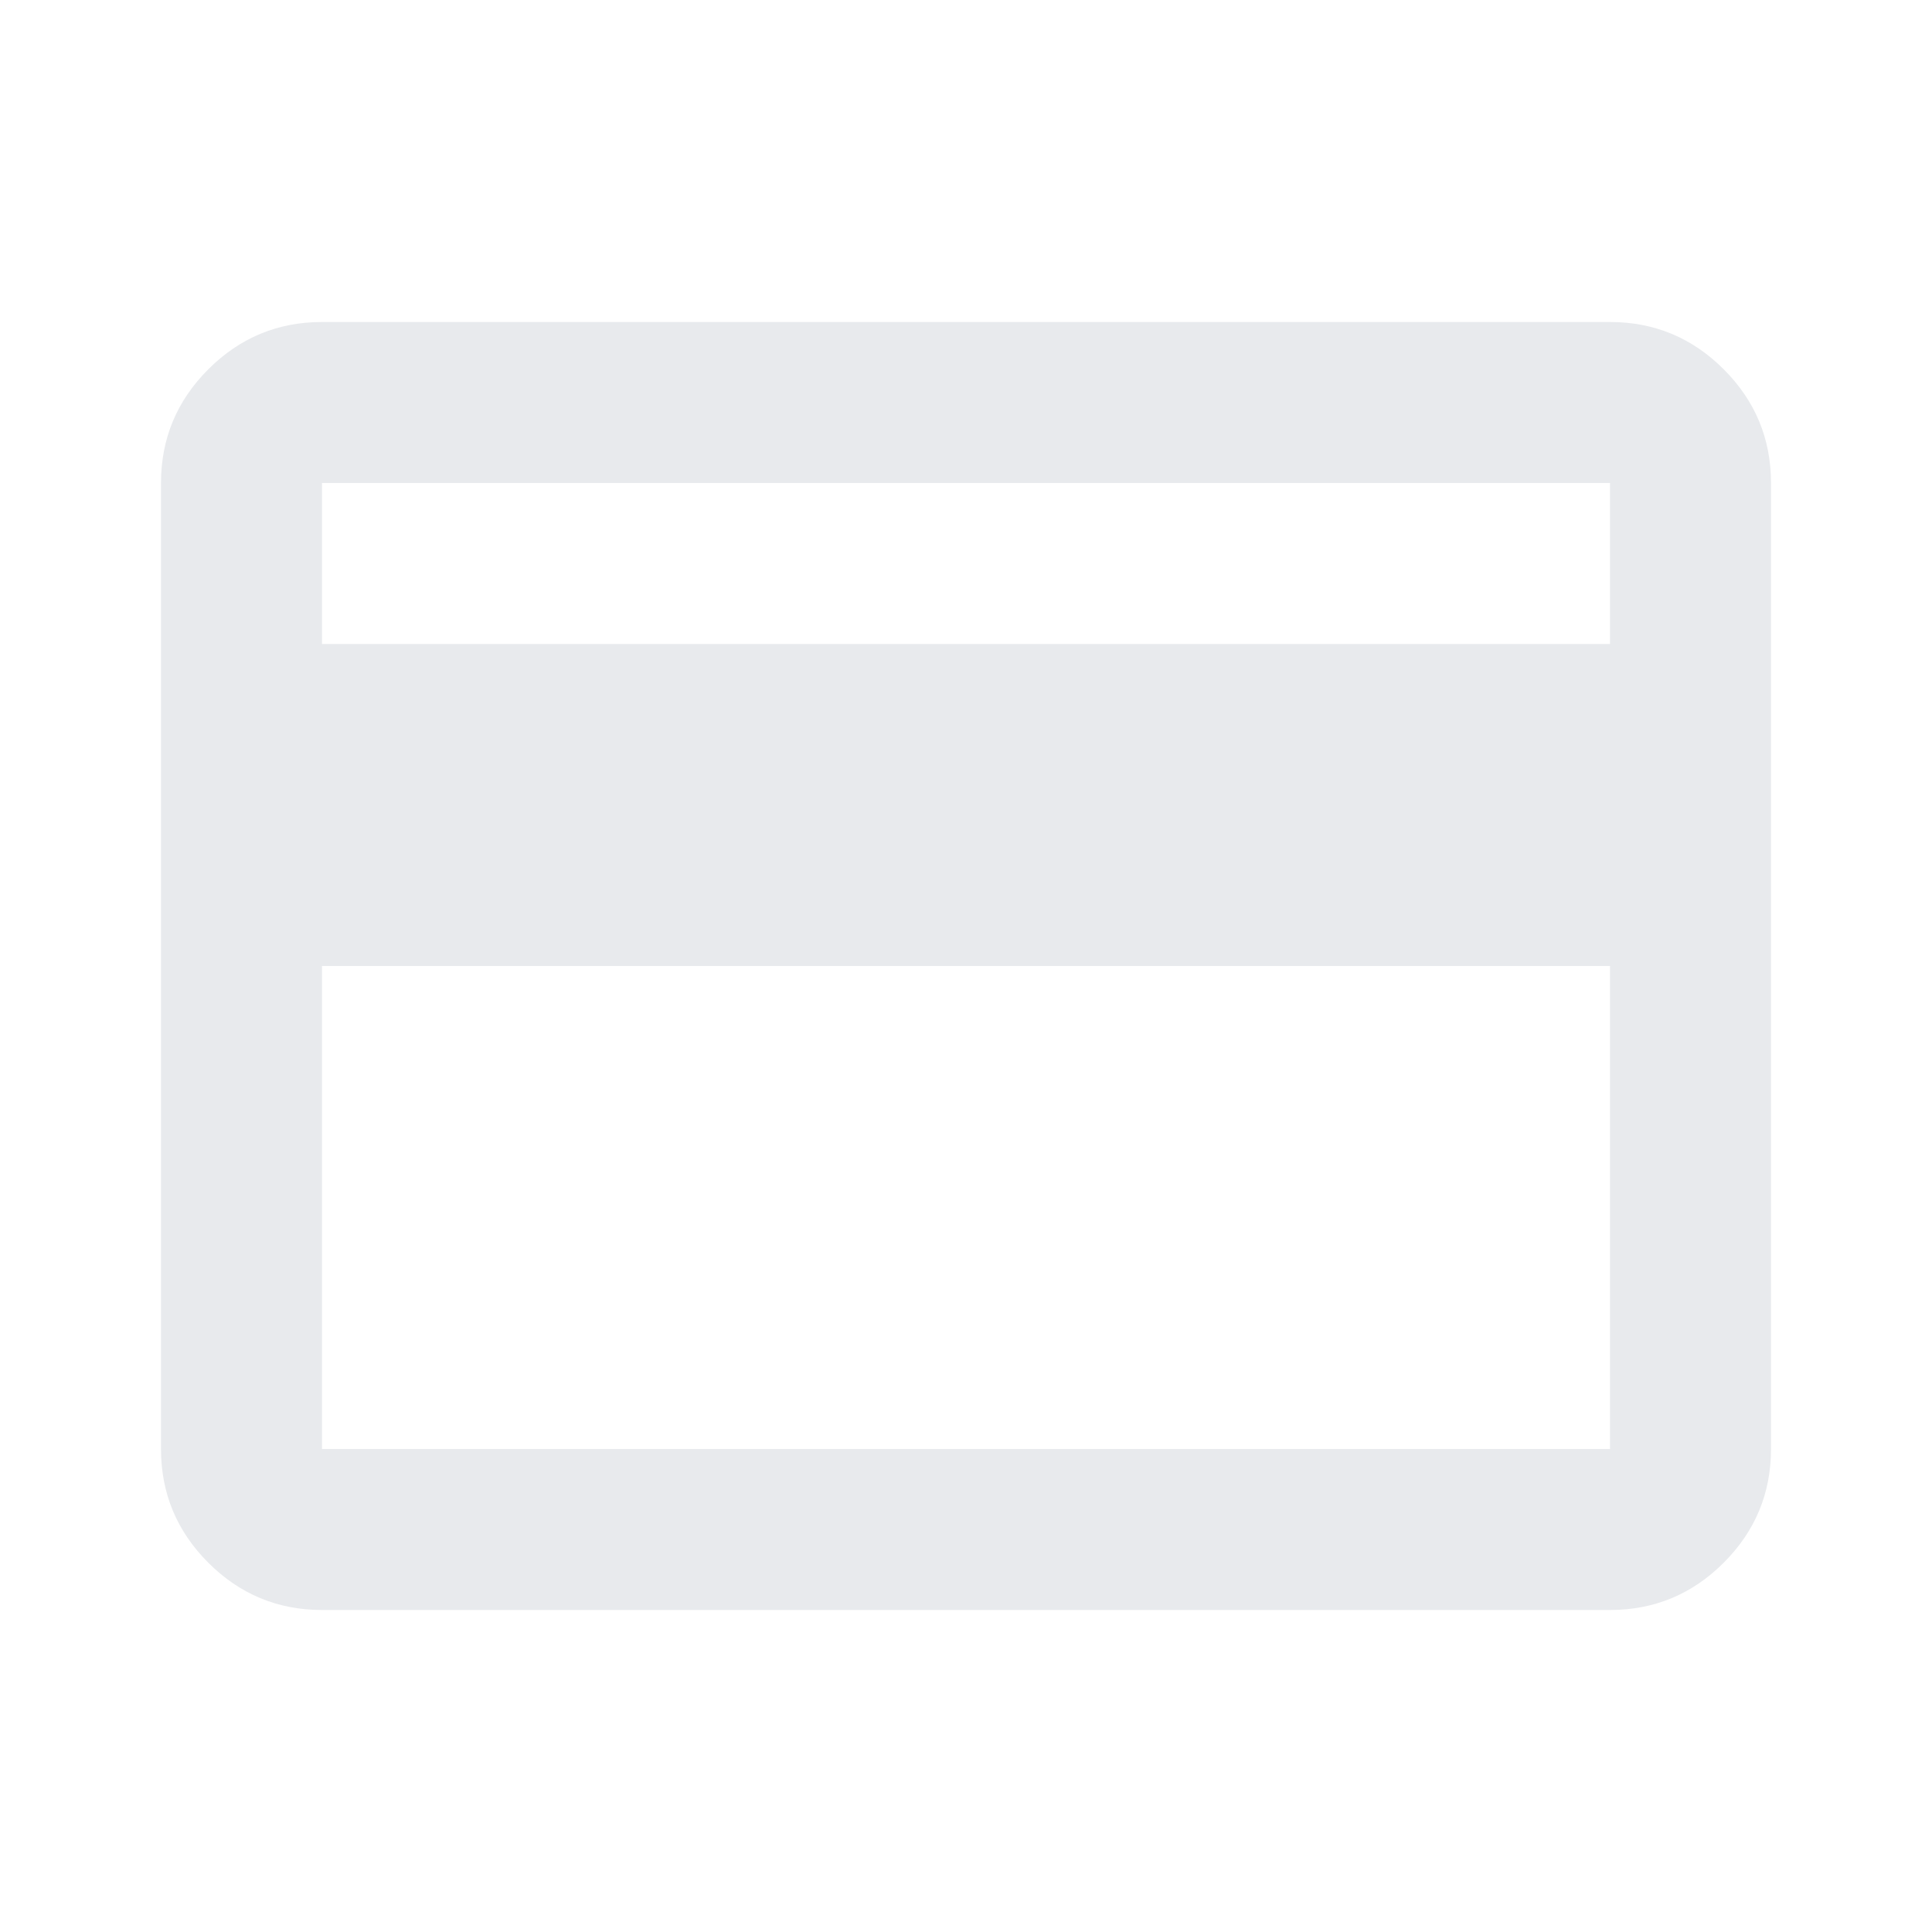
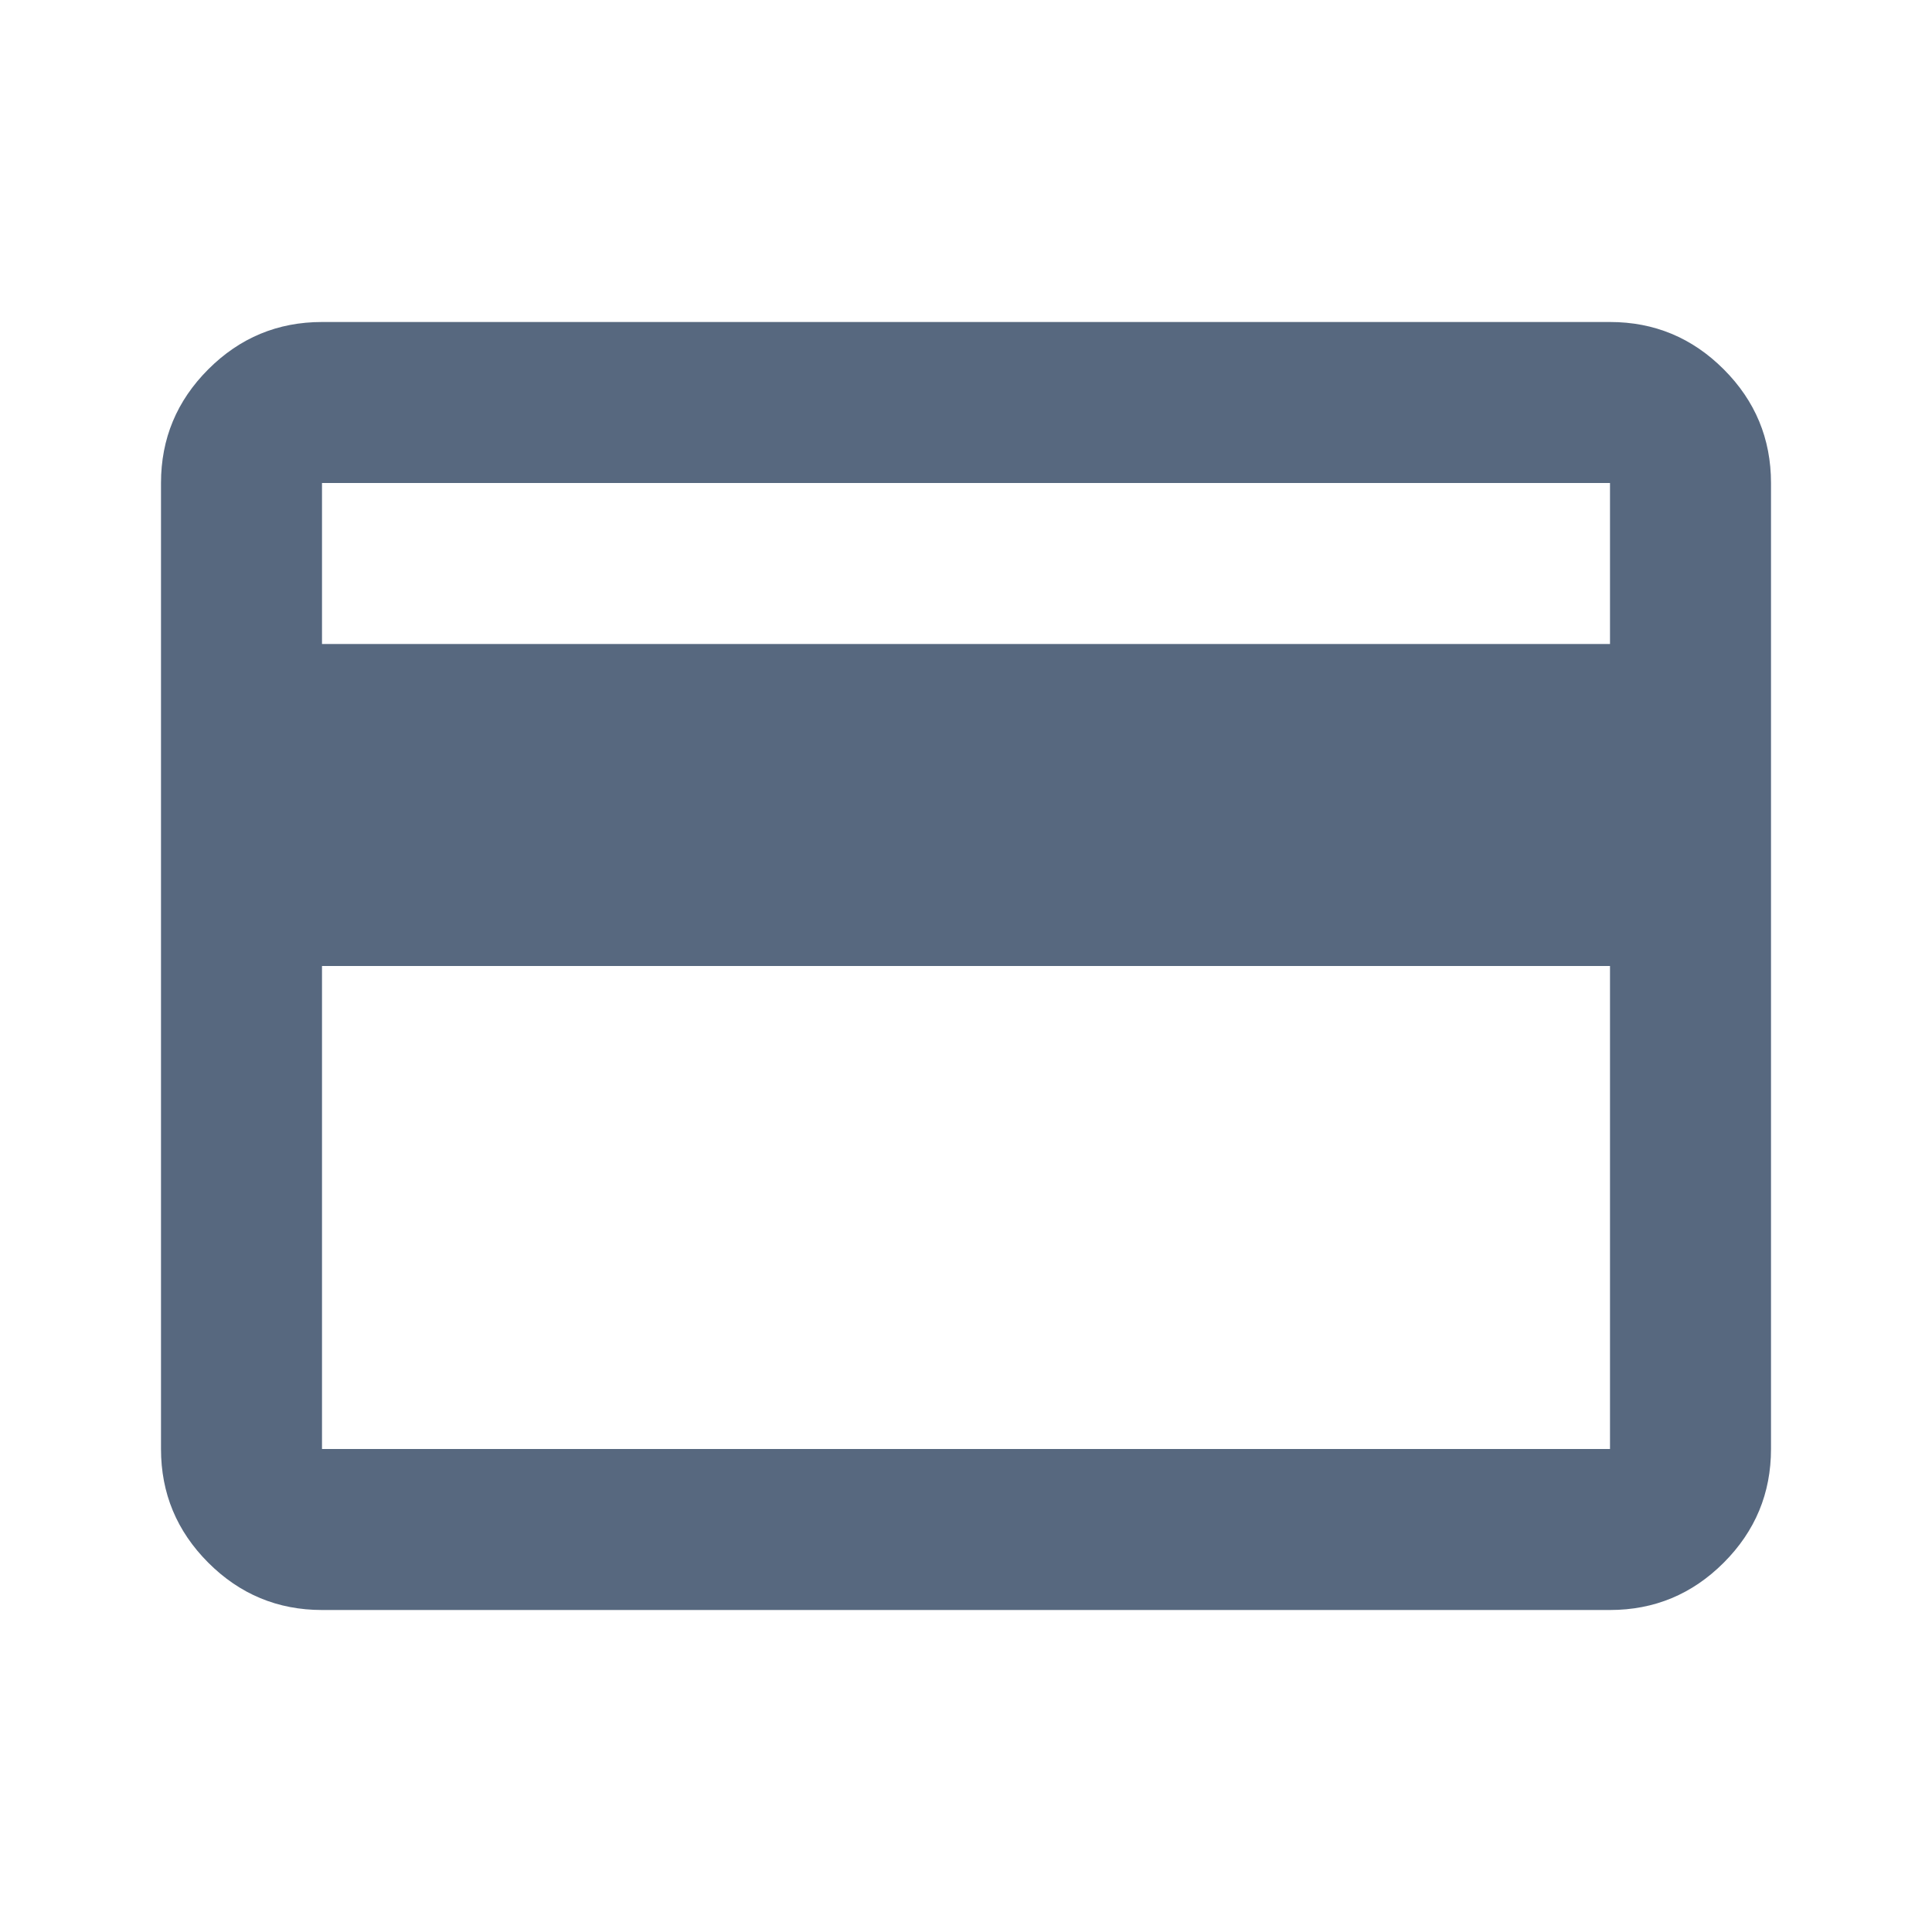
- <svg xmlns="http://www.w3.org/2000/svg" height="24px" viewBox="0 -960 960 960" width="24px" fill="#e8eaed">
+ <svg xmlns="http://www.w3.org/2000/svg" height="24px" viewBox="0 -960 960 960" width="24px" fill="#57687F">
  <path d="M880-720v480q0 33-23.5 56.5T800-160H160q-33 0-56.5-23.5T80-240v-480q0-33 23.5-56.5T160-800h640q33 0 56.5 23.5T880-720Zm-720 80h640v-80H160v80Zm0 160v240h640v-240H160Zm0 240v-480 480Z" />
</svg>
